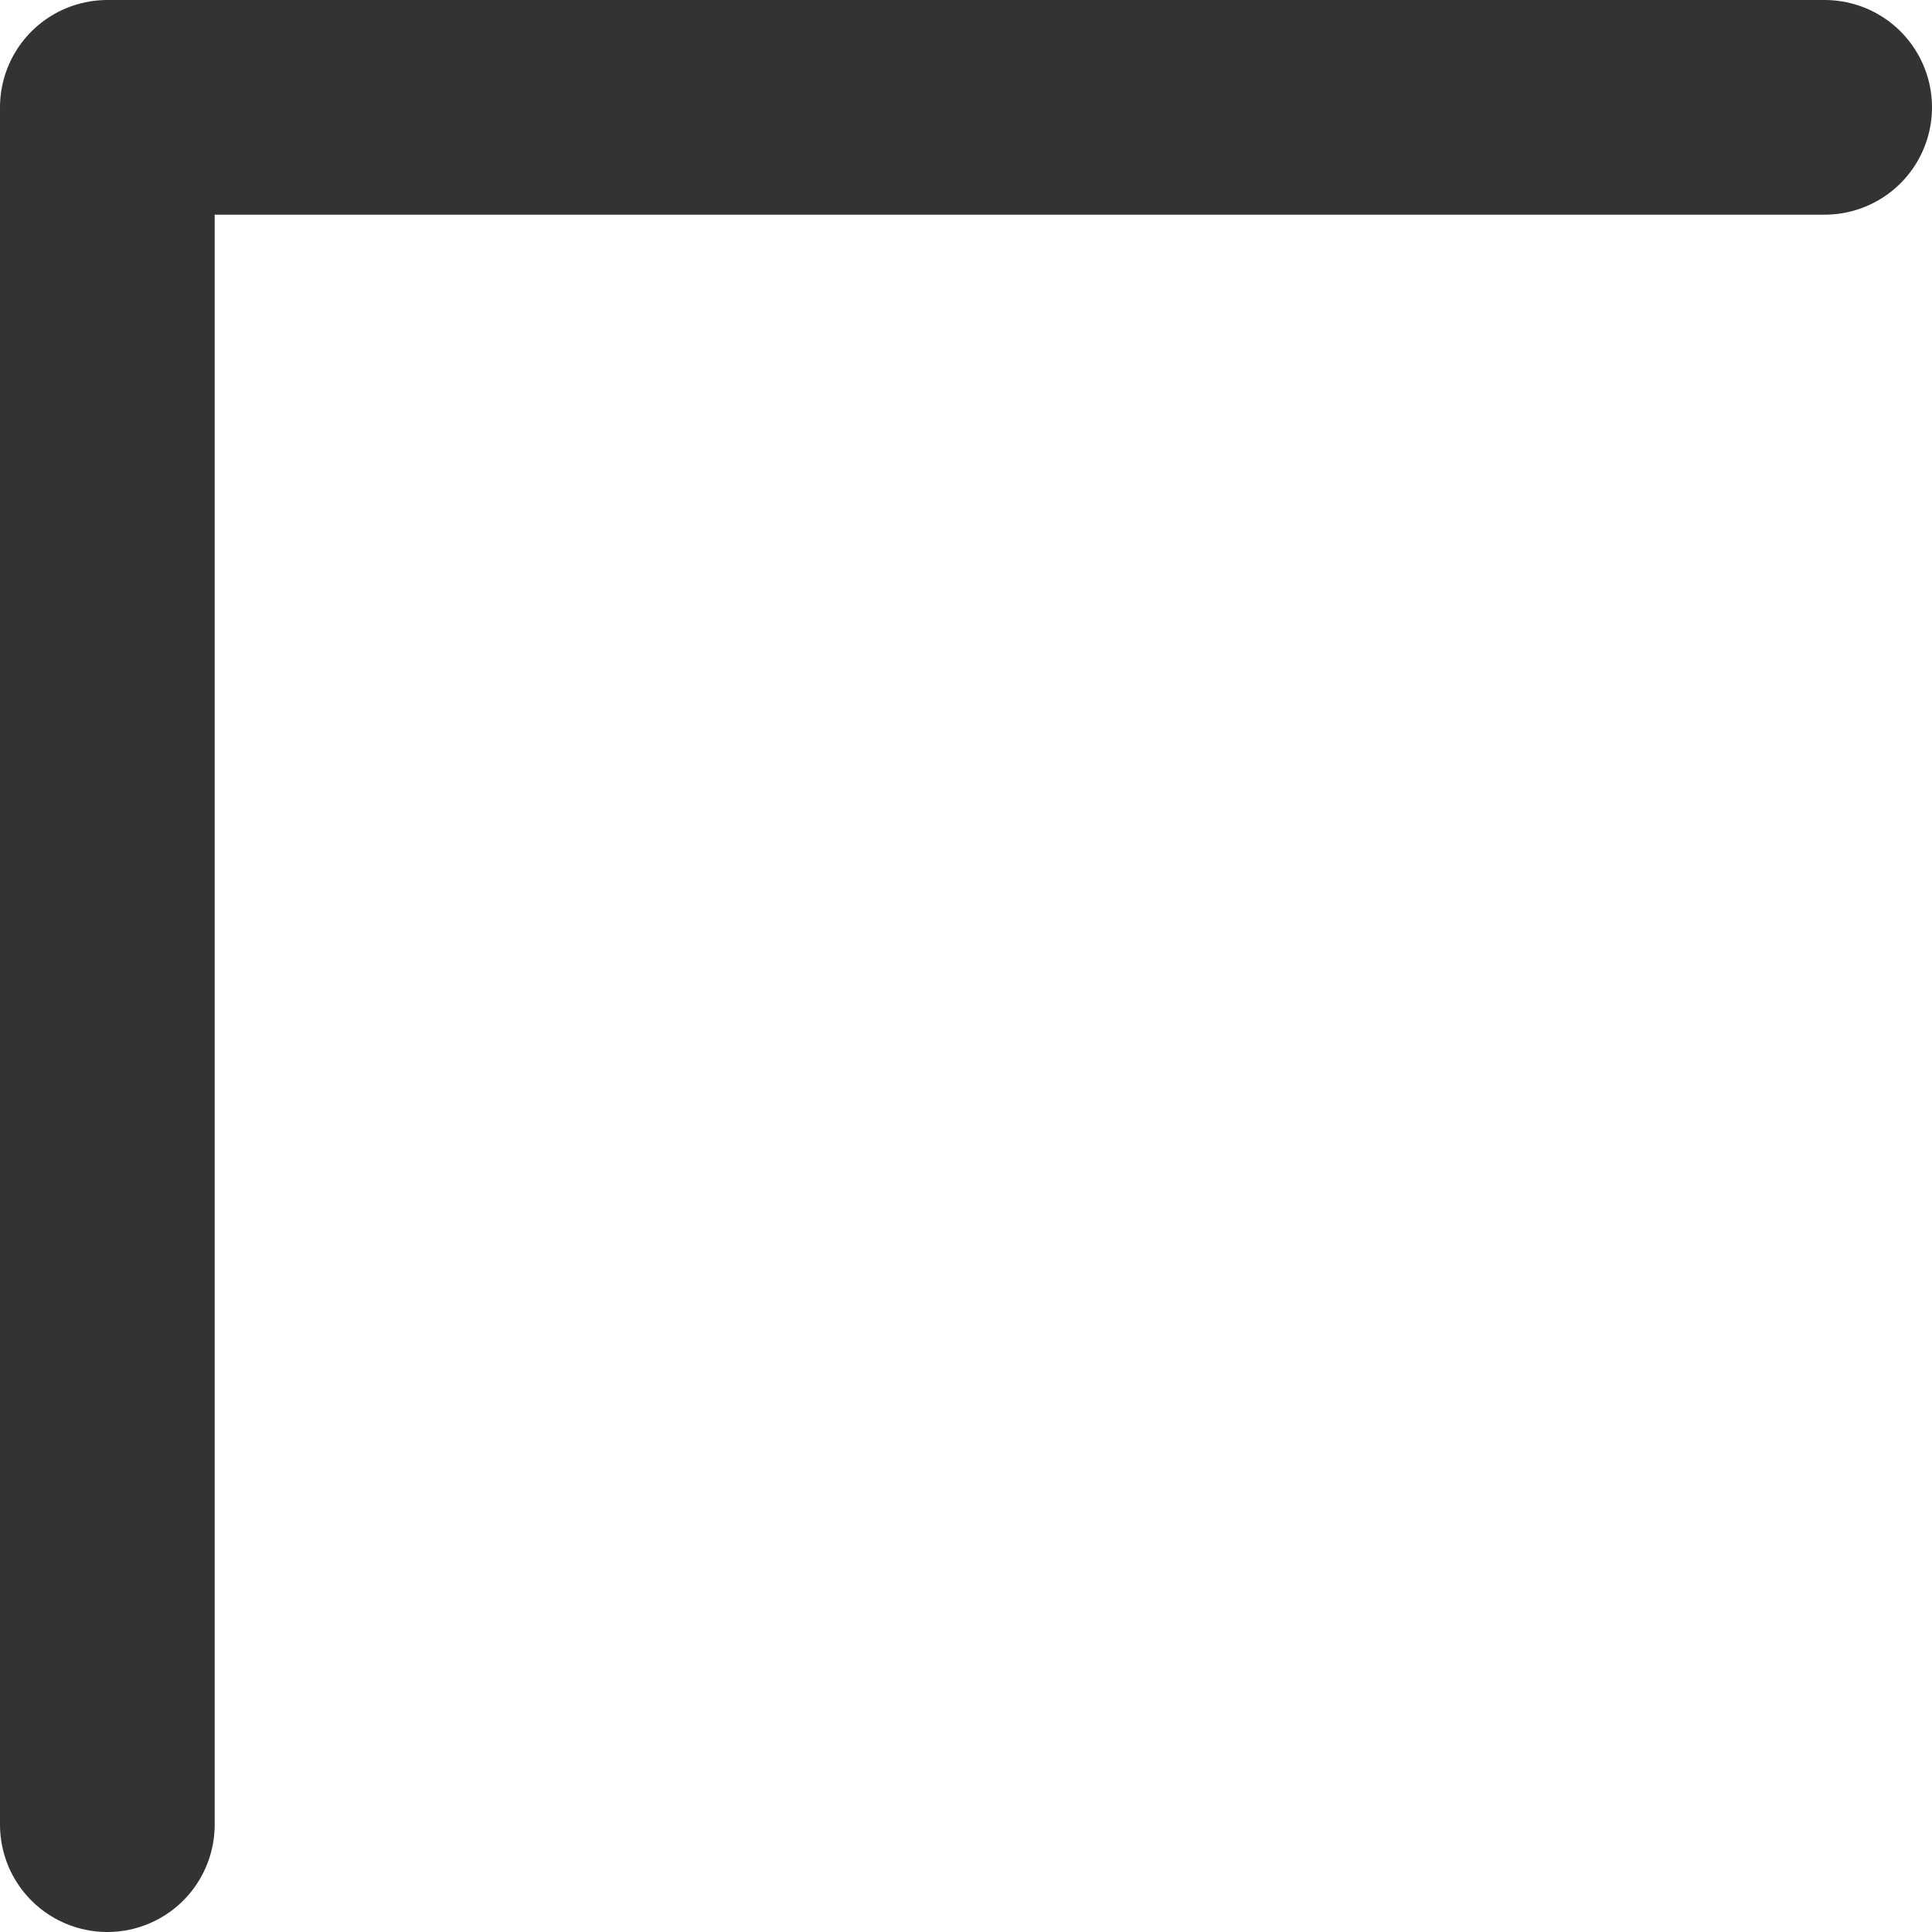
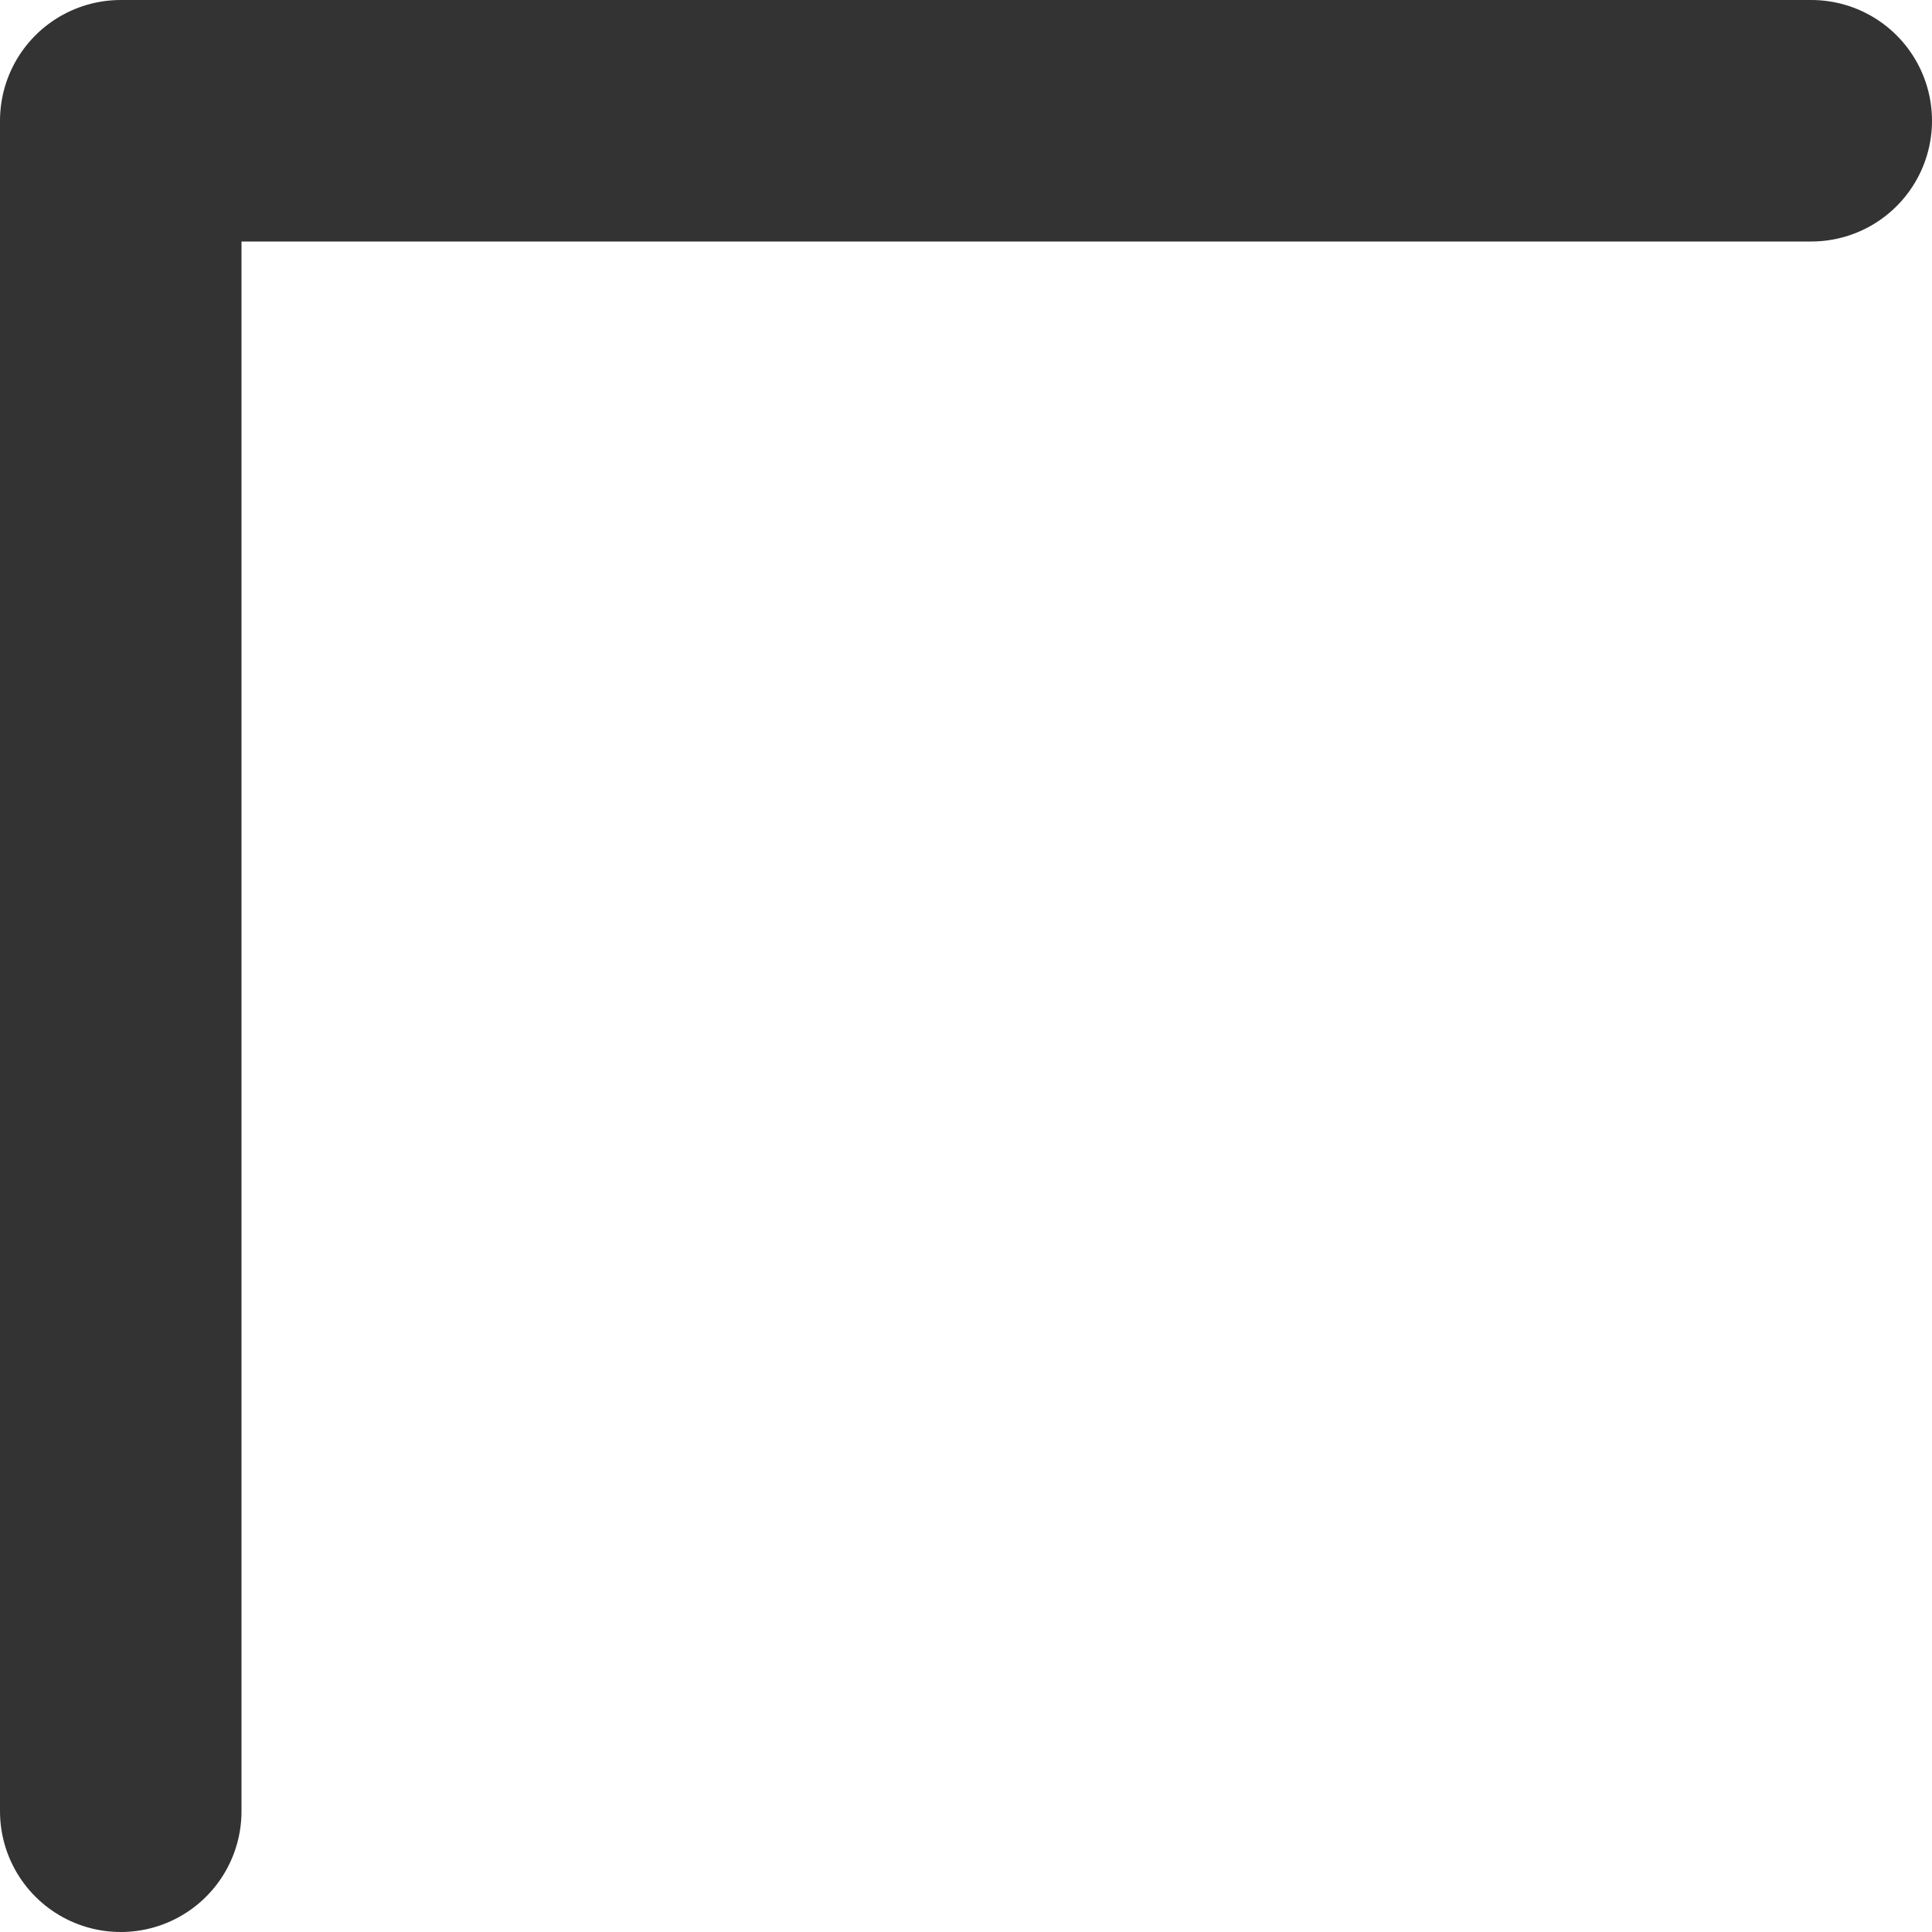
- <svg xmlns="http://www.w3.org/2000/svg" width="18" height="18" viewBox="0 0 18 18" fill="none">
-   <path d="M1 17L1 1L17 1" stroke="#333333" stroke-width="2" stroke-linecap="round" stroke-linejoin="round" />
+ <svg xmlns="http://www.w3.org/2000/svg" width="16" height="16" viewBox="0 0 16 16" fill="none">
+   <path d="M1 15L1 1L15 1" stroke="#333333" stroke-width="2" stroke-linecap="round" stroke-linejoin="round" />
</svg>
